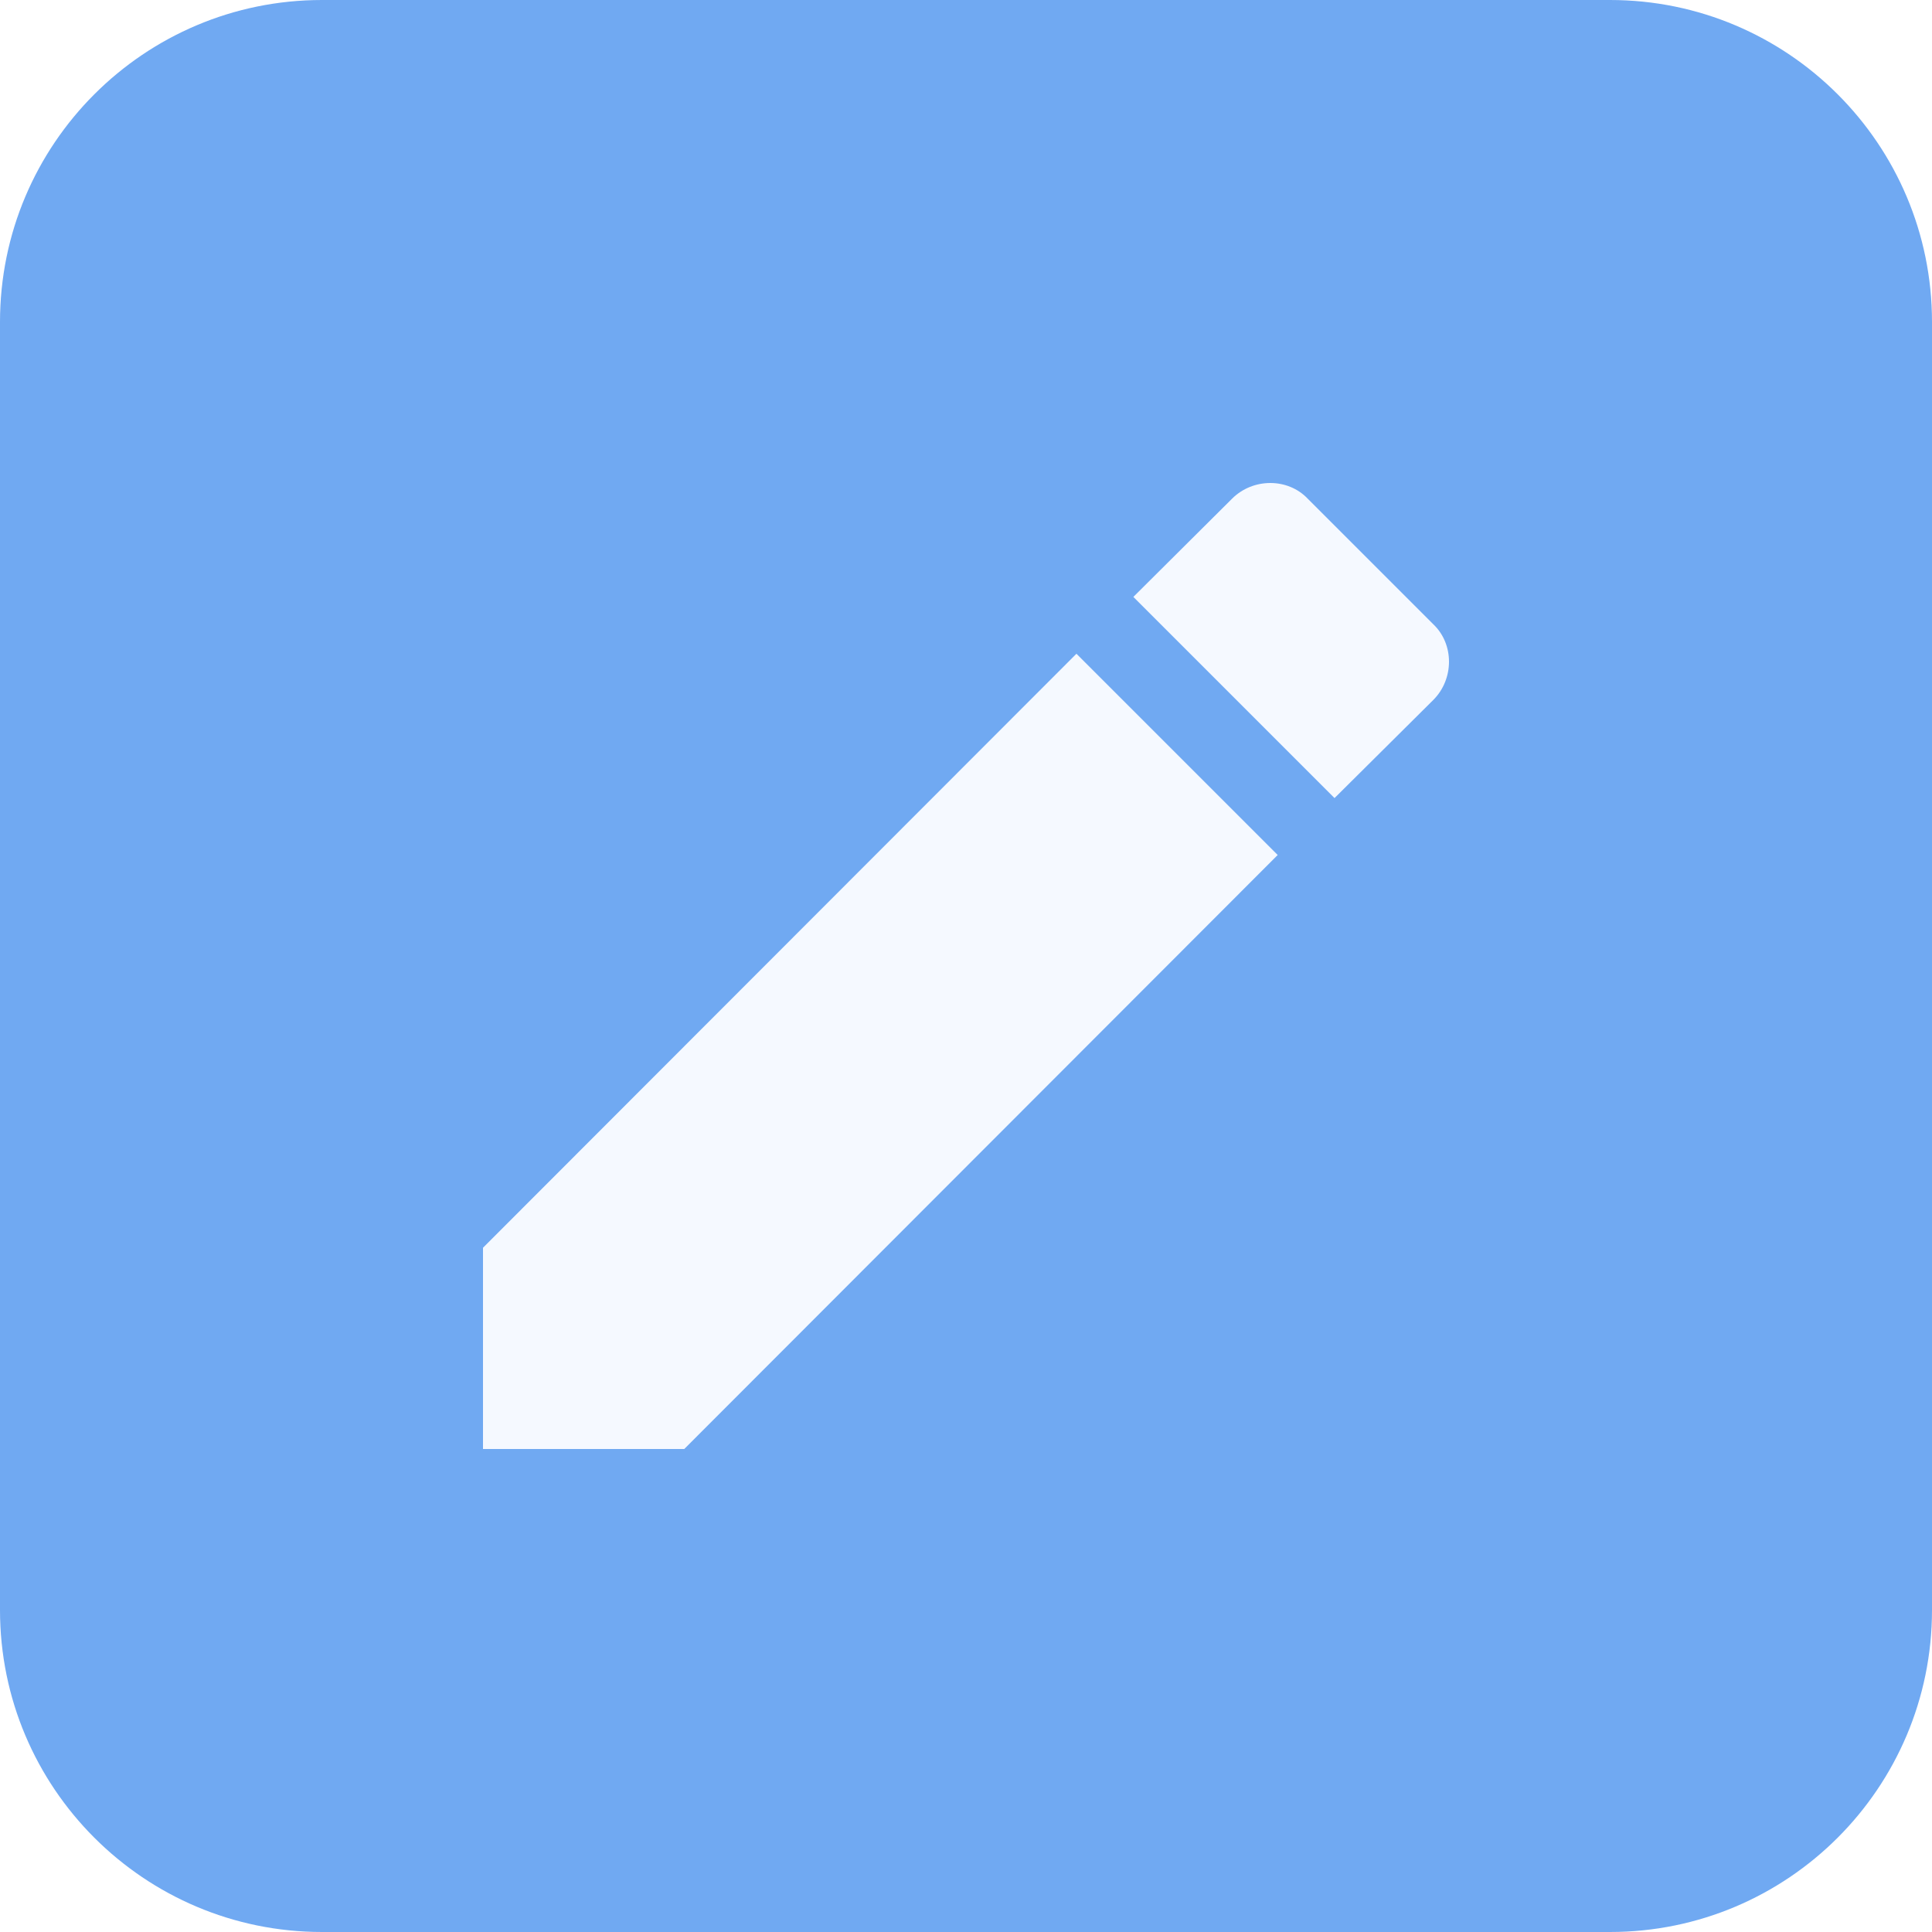
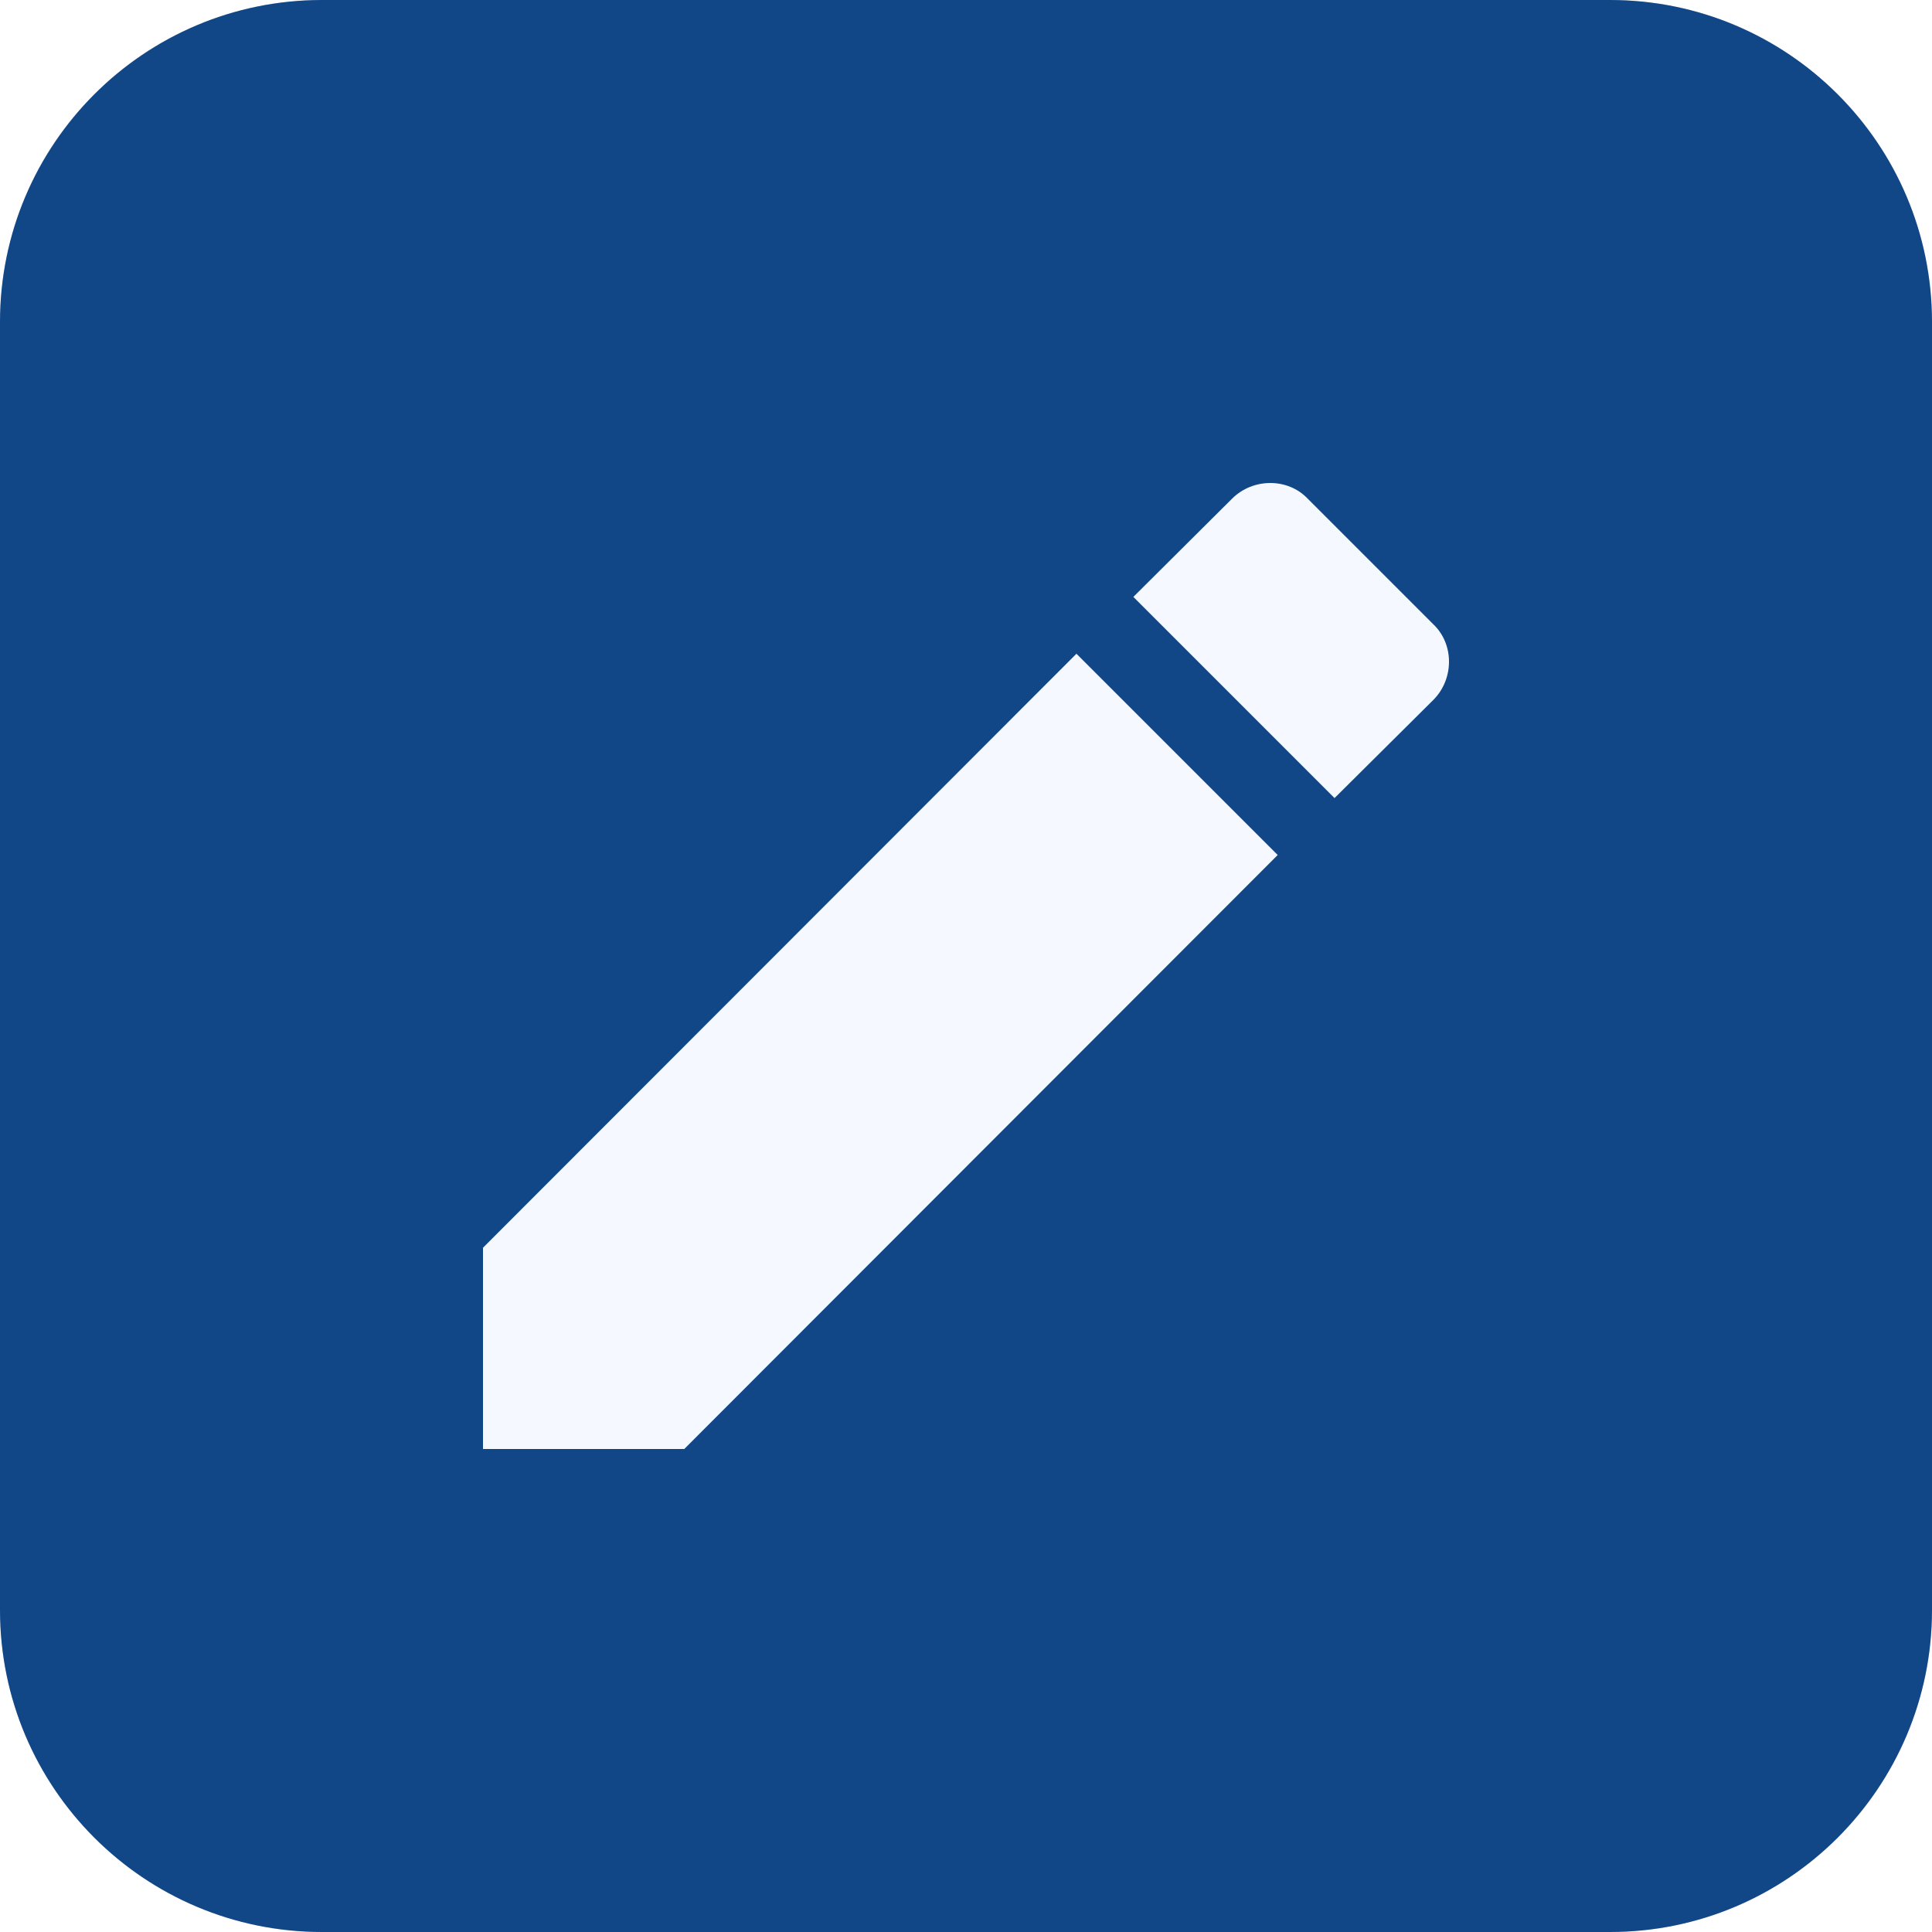
<svg xmlns="http://www.w3.org/2000/svg" width="24" height="24" viewBox="0 0 24 24" fill="none">
-   <rect width="24" height="24" rx="4" fill="#70A9F2" />
+   <rect width="24" height="24" rx="4" fill="#1559A8" />
+   <rect width="24" height="24" rx="4" fill="black" fill-opacity="0.2" />
  <path d="M17.805 8.695C18.065 8.435 18.065 8.001 17.805 7.755L16.245 6.195C15.999 5.935 15.565 5.935 15.305 6.195L14.079 7.415L16.578 9.914M6 15.5V18H8.5L15.872 10.621L13.372 8.121L6 15.5Z" fill="#F5F9FF" />
</svg>
